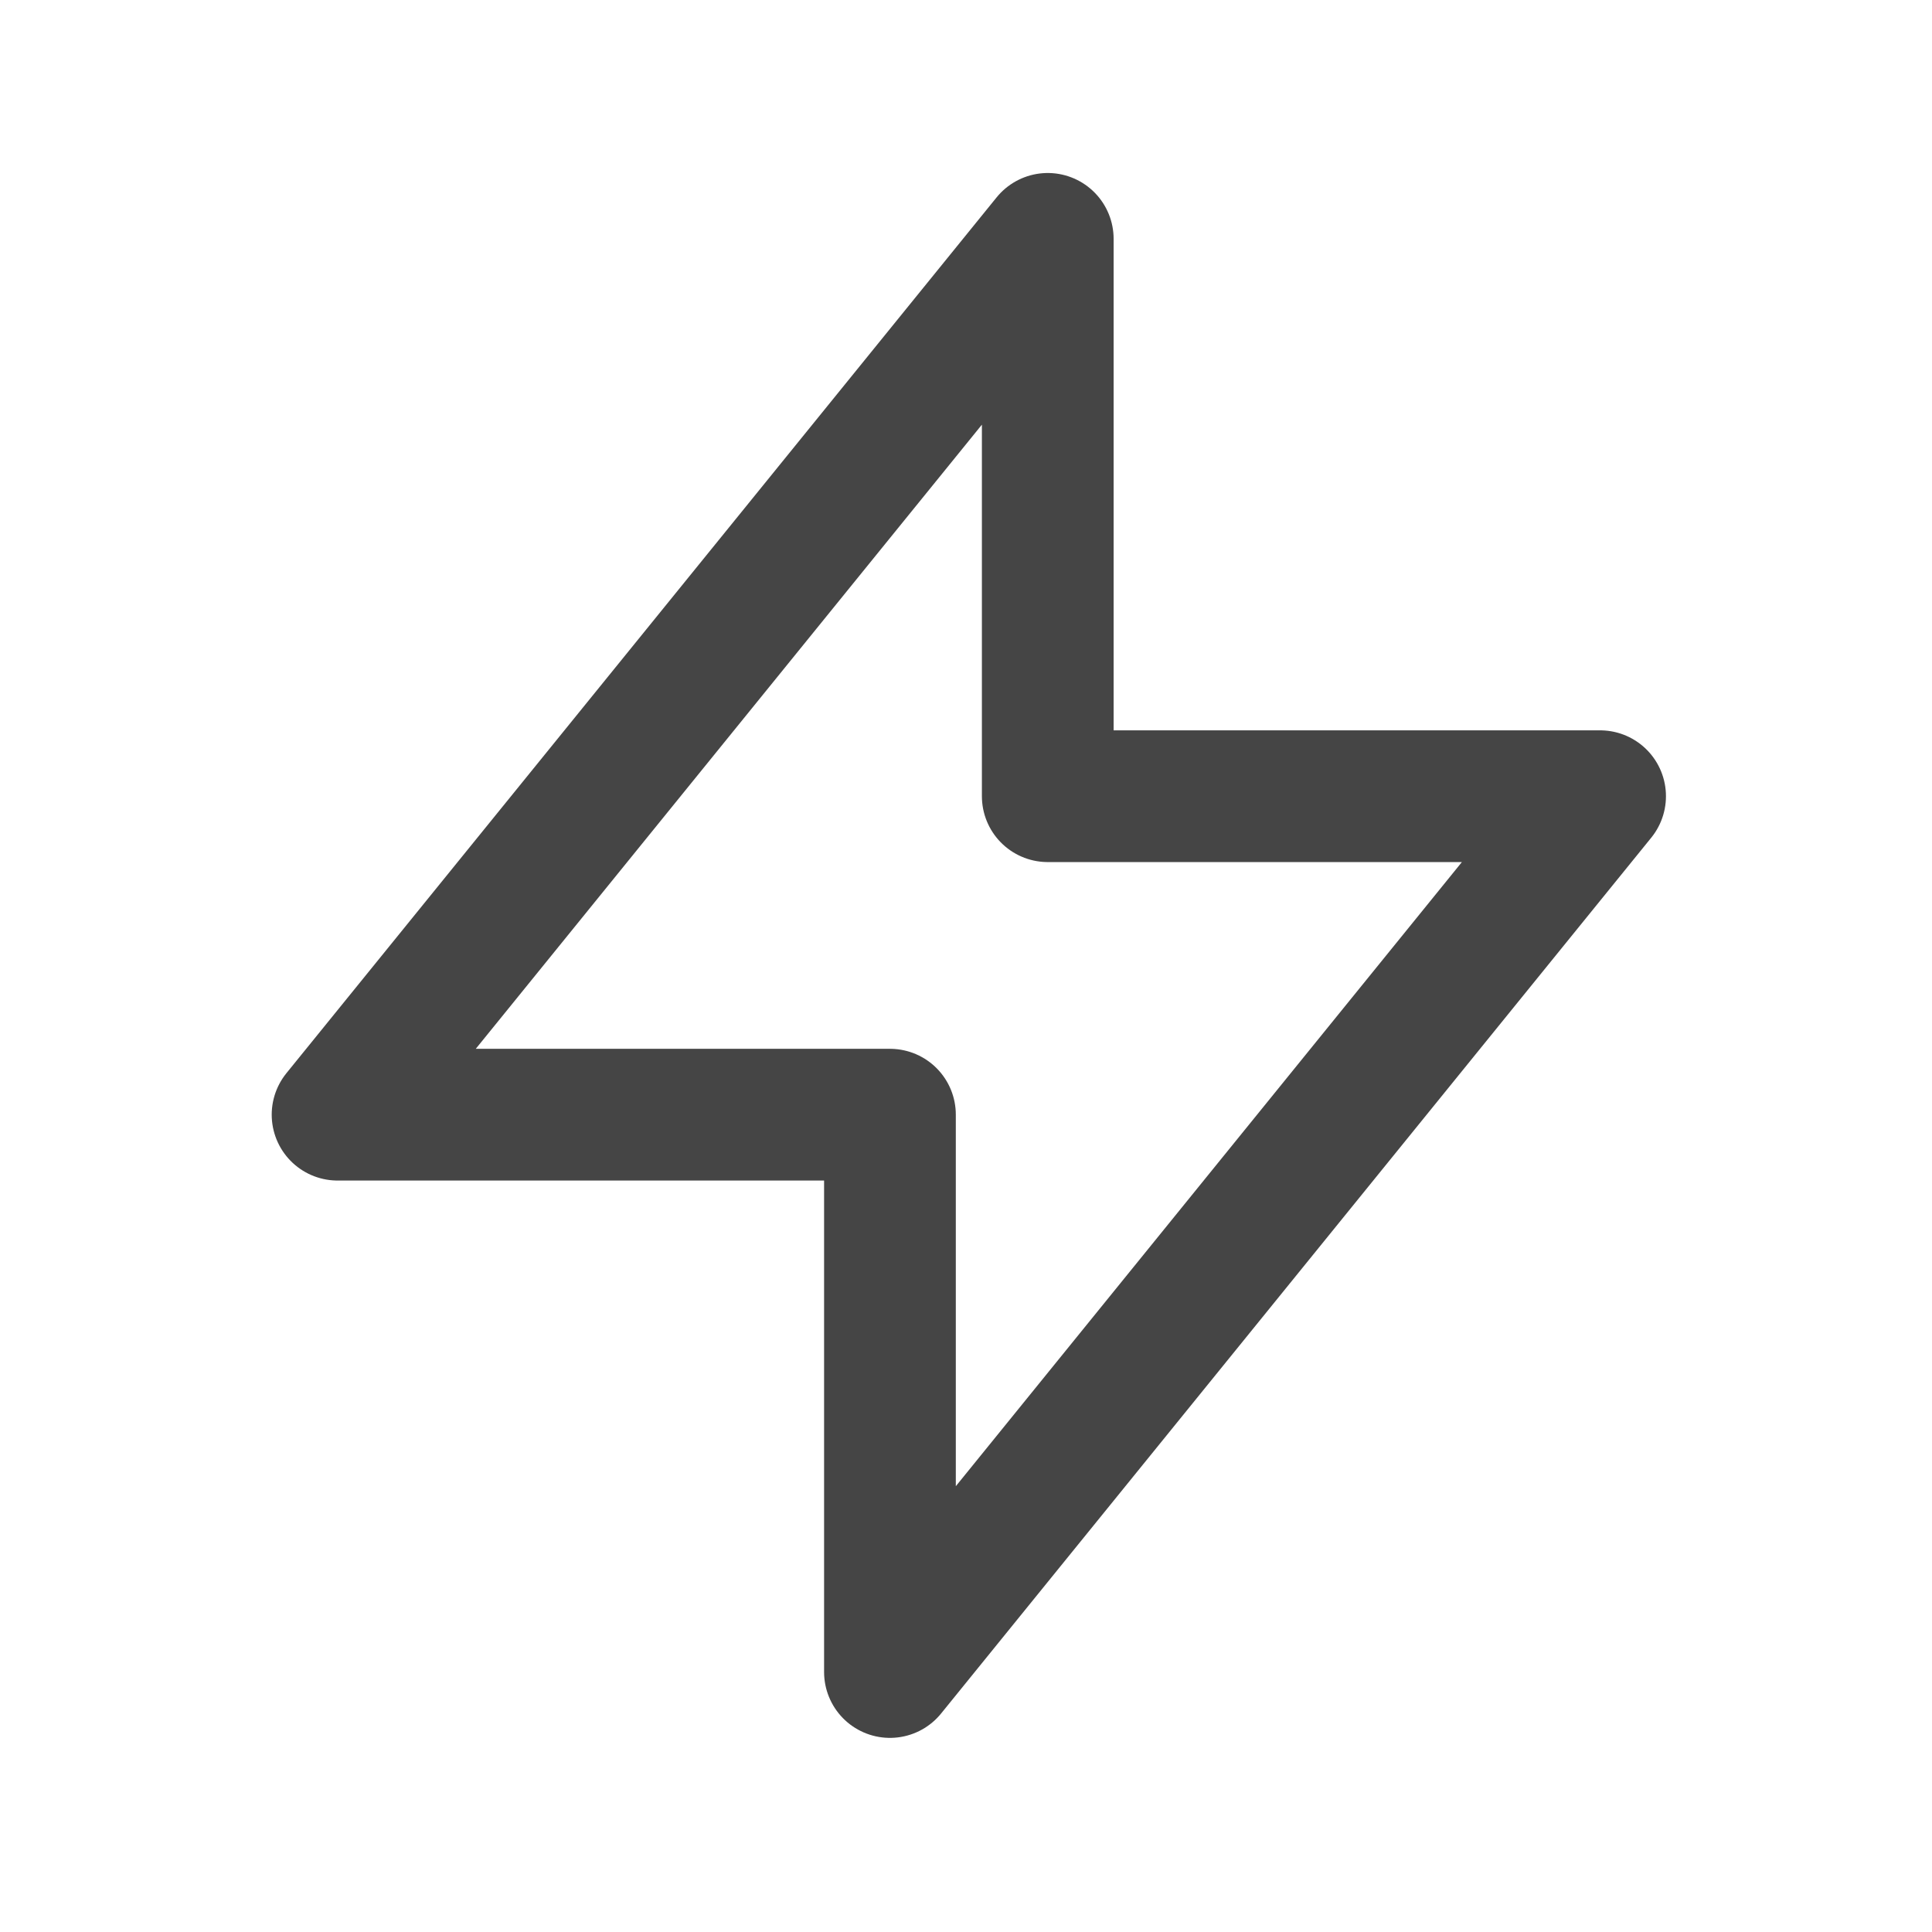
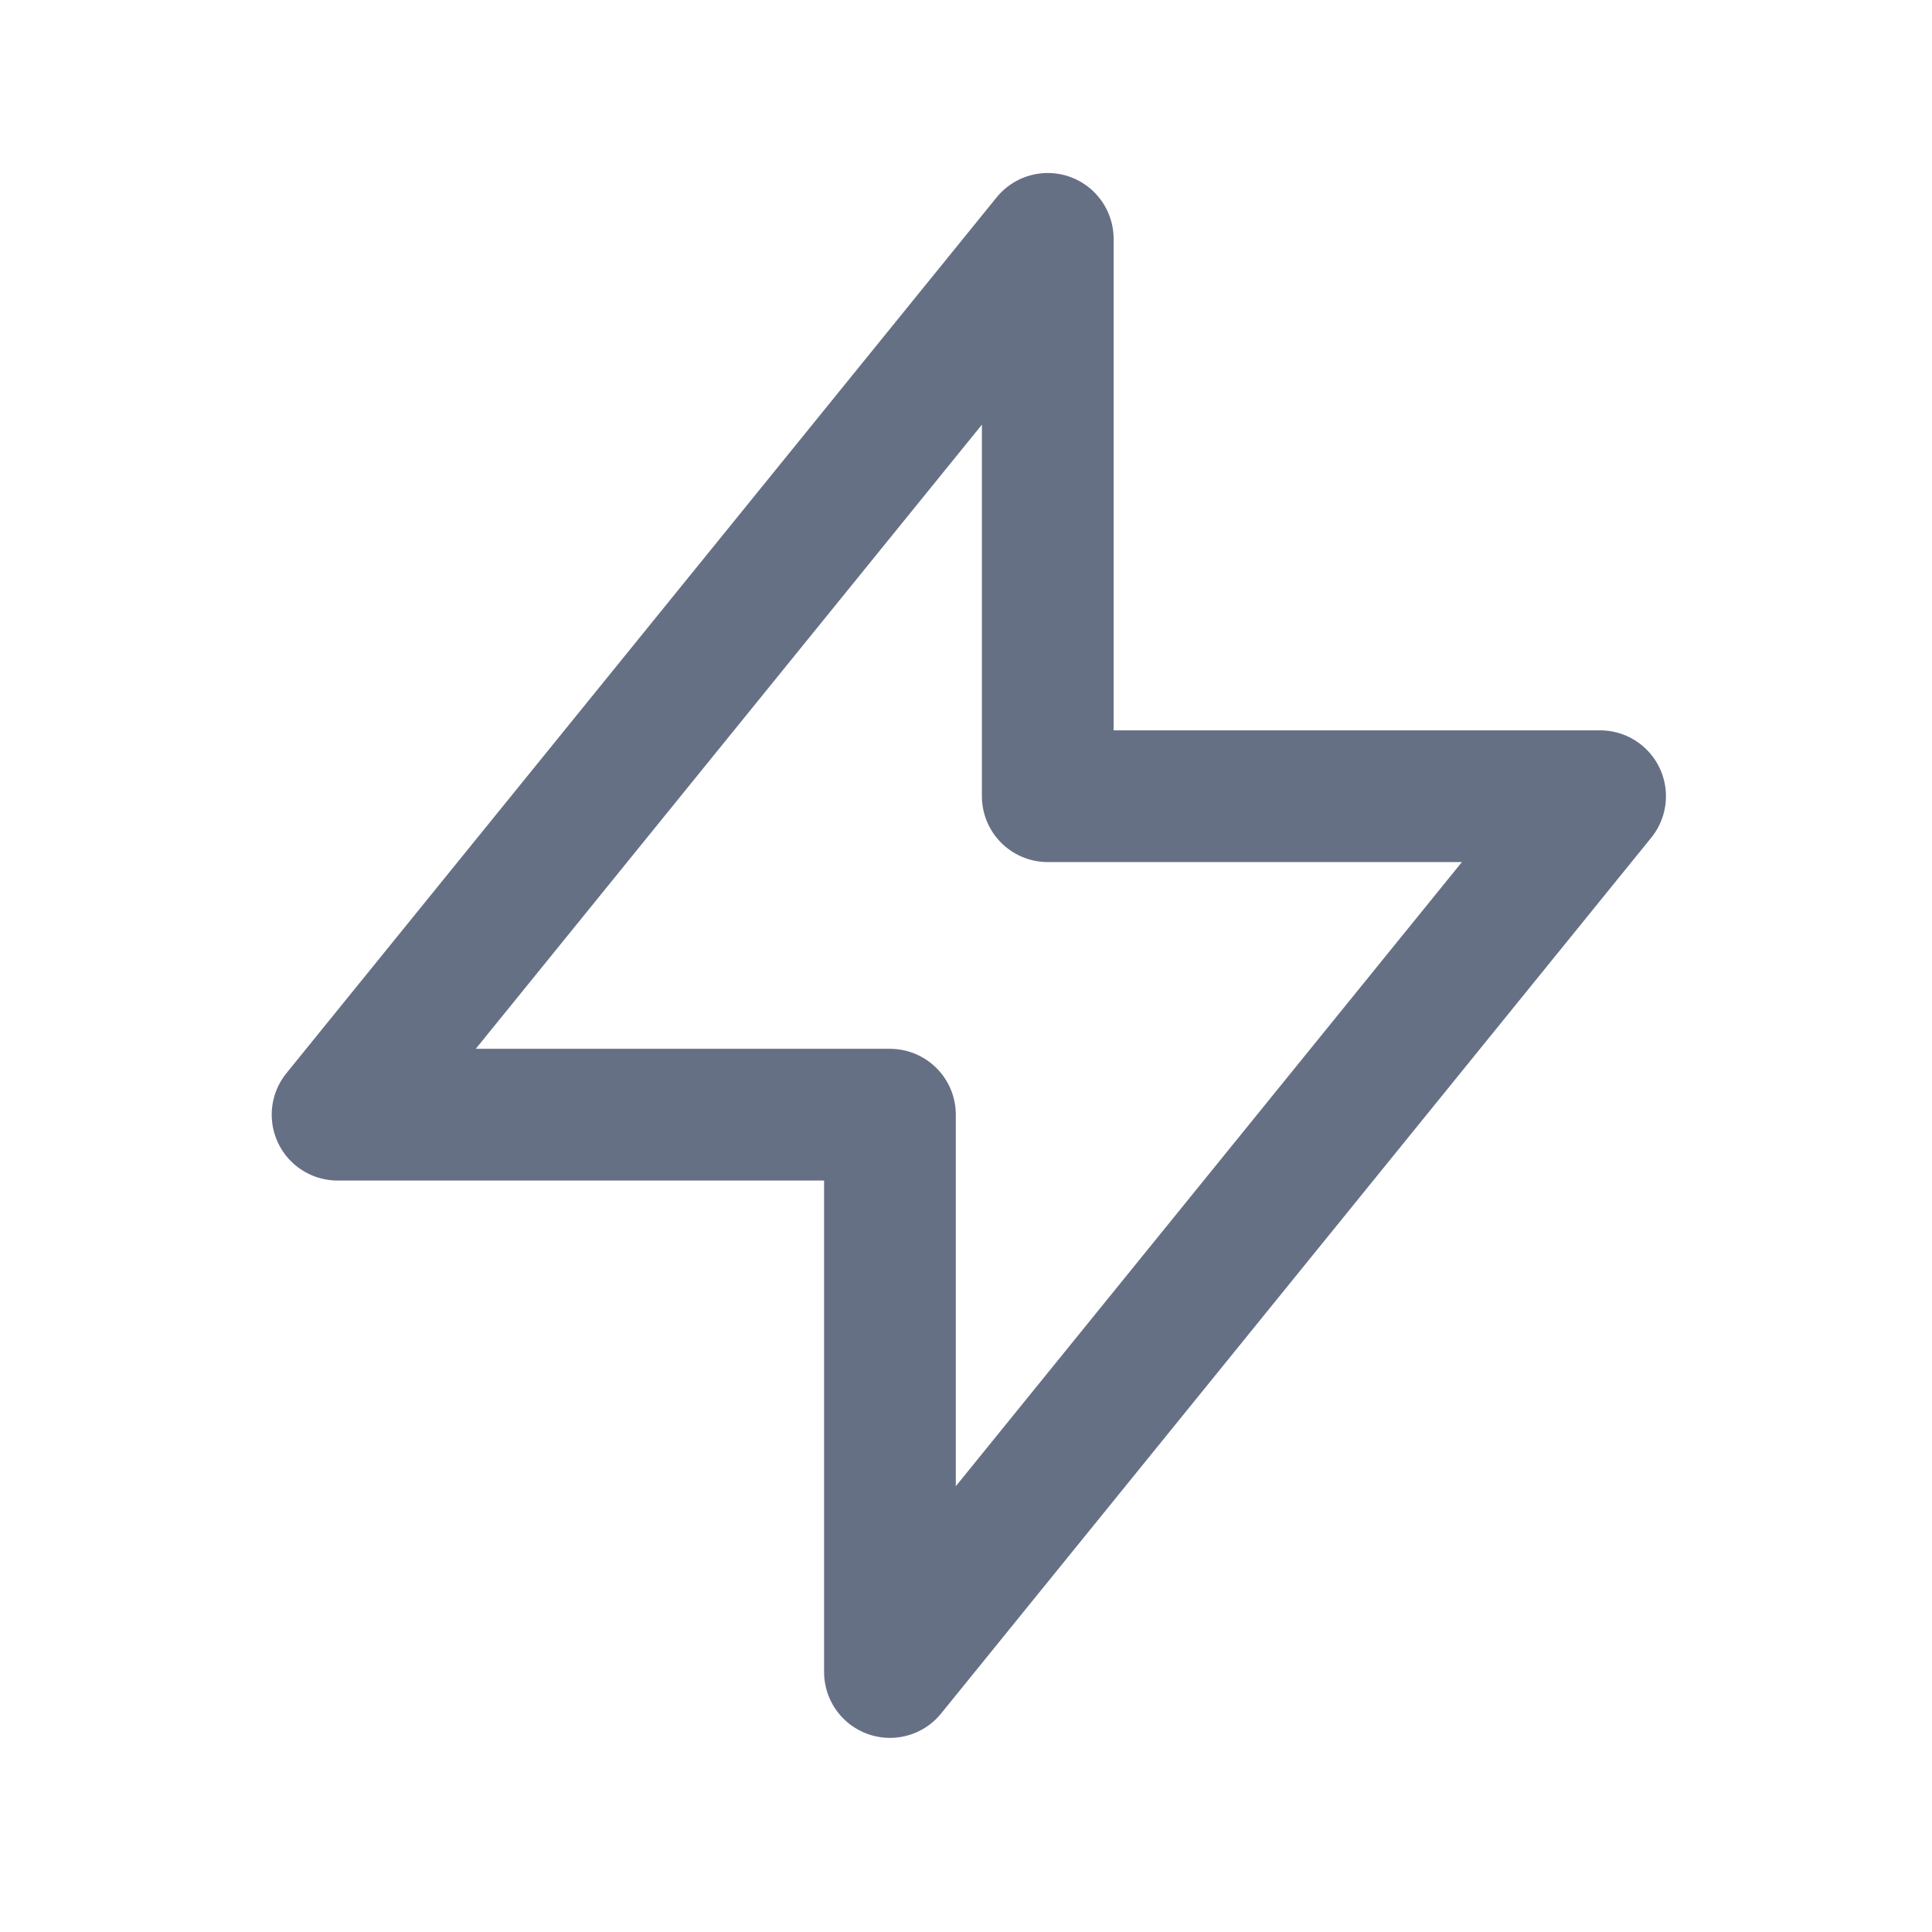
<svg xmlns="http://www.w3.org/2000/svg" width="44" height="44" viewBox="0 0 44 44" fill="none">
-   <path d="M23.862 18.133V5.44L7.688 25.386H20.268L20.268 38.079L36.441 18.133L23.862 18.133Z" stroke="#454545" stroke-width="3" stroke-linecap="round" stroke-linejoin="round" />
+   <path d="M23.862 18.133V5.44L7.688 25.386H20.268L20.268 38.079L36.441 18.133L23.862 18.133Z" stroke="#667085" stroke-width="3" stroke-linecap="round" stroke-linejoin="round" />
</svg>
